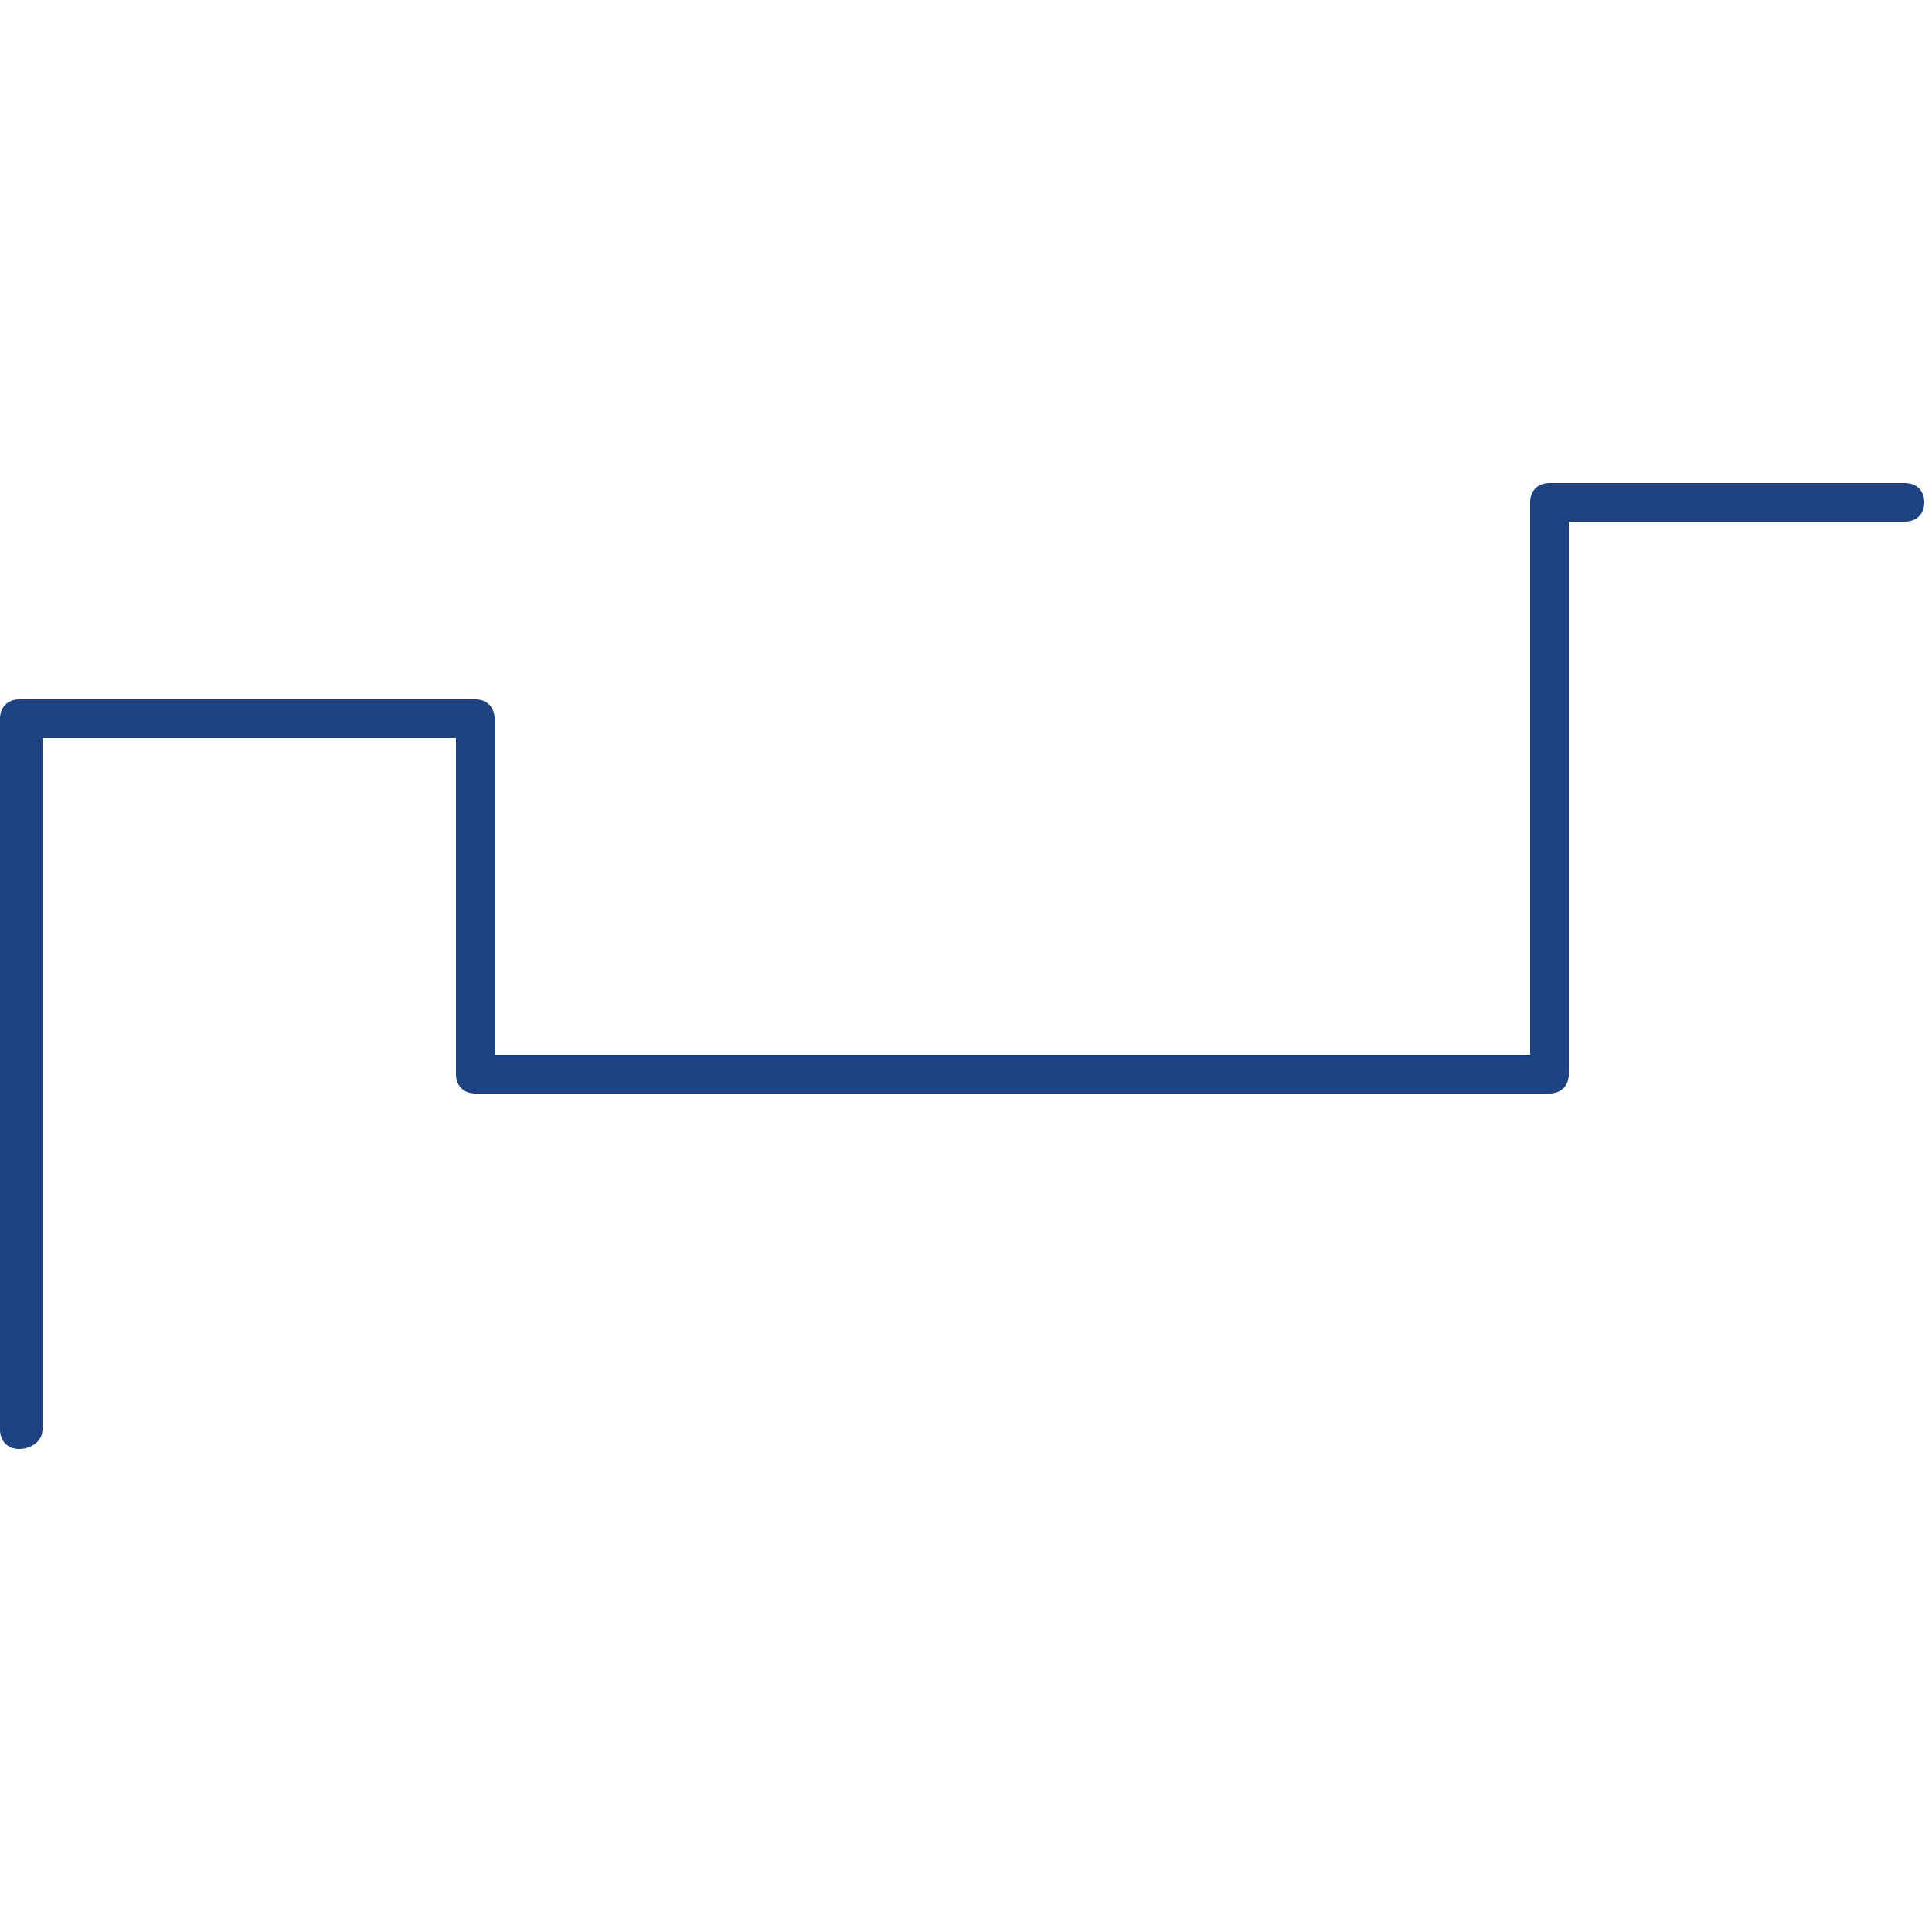
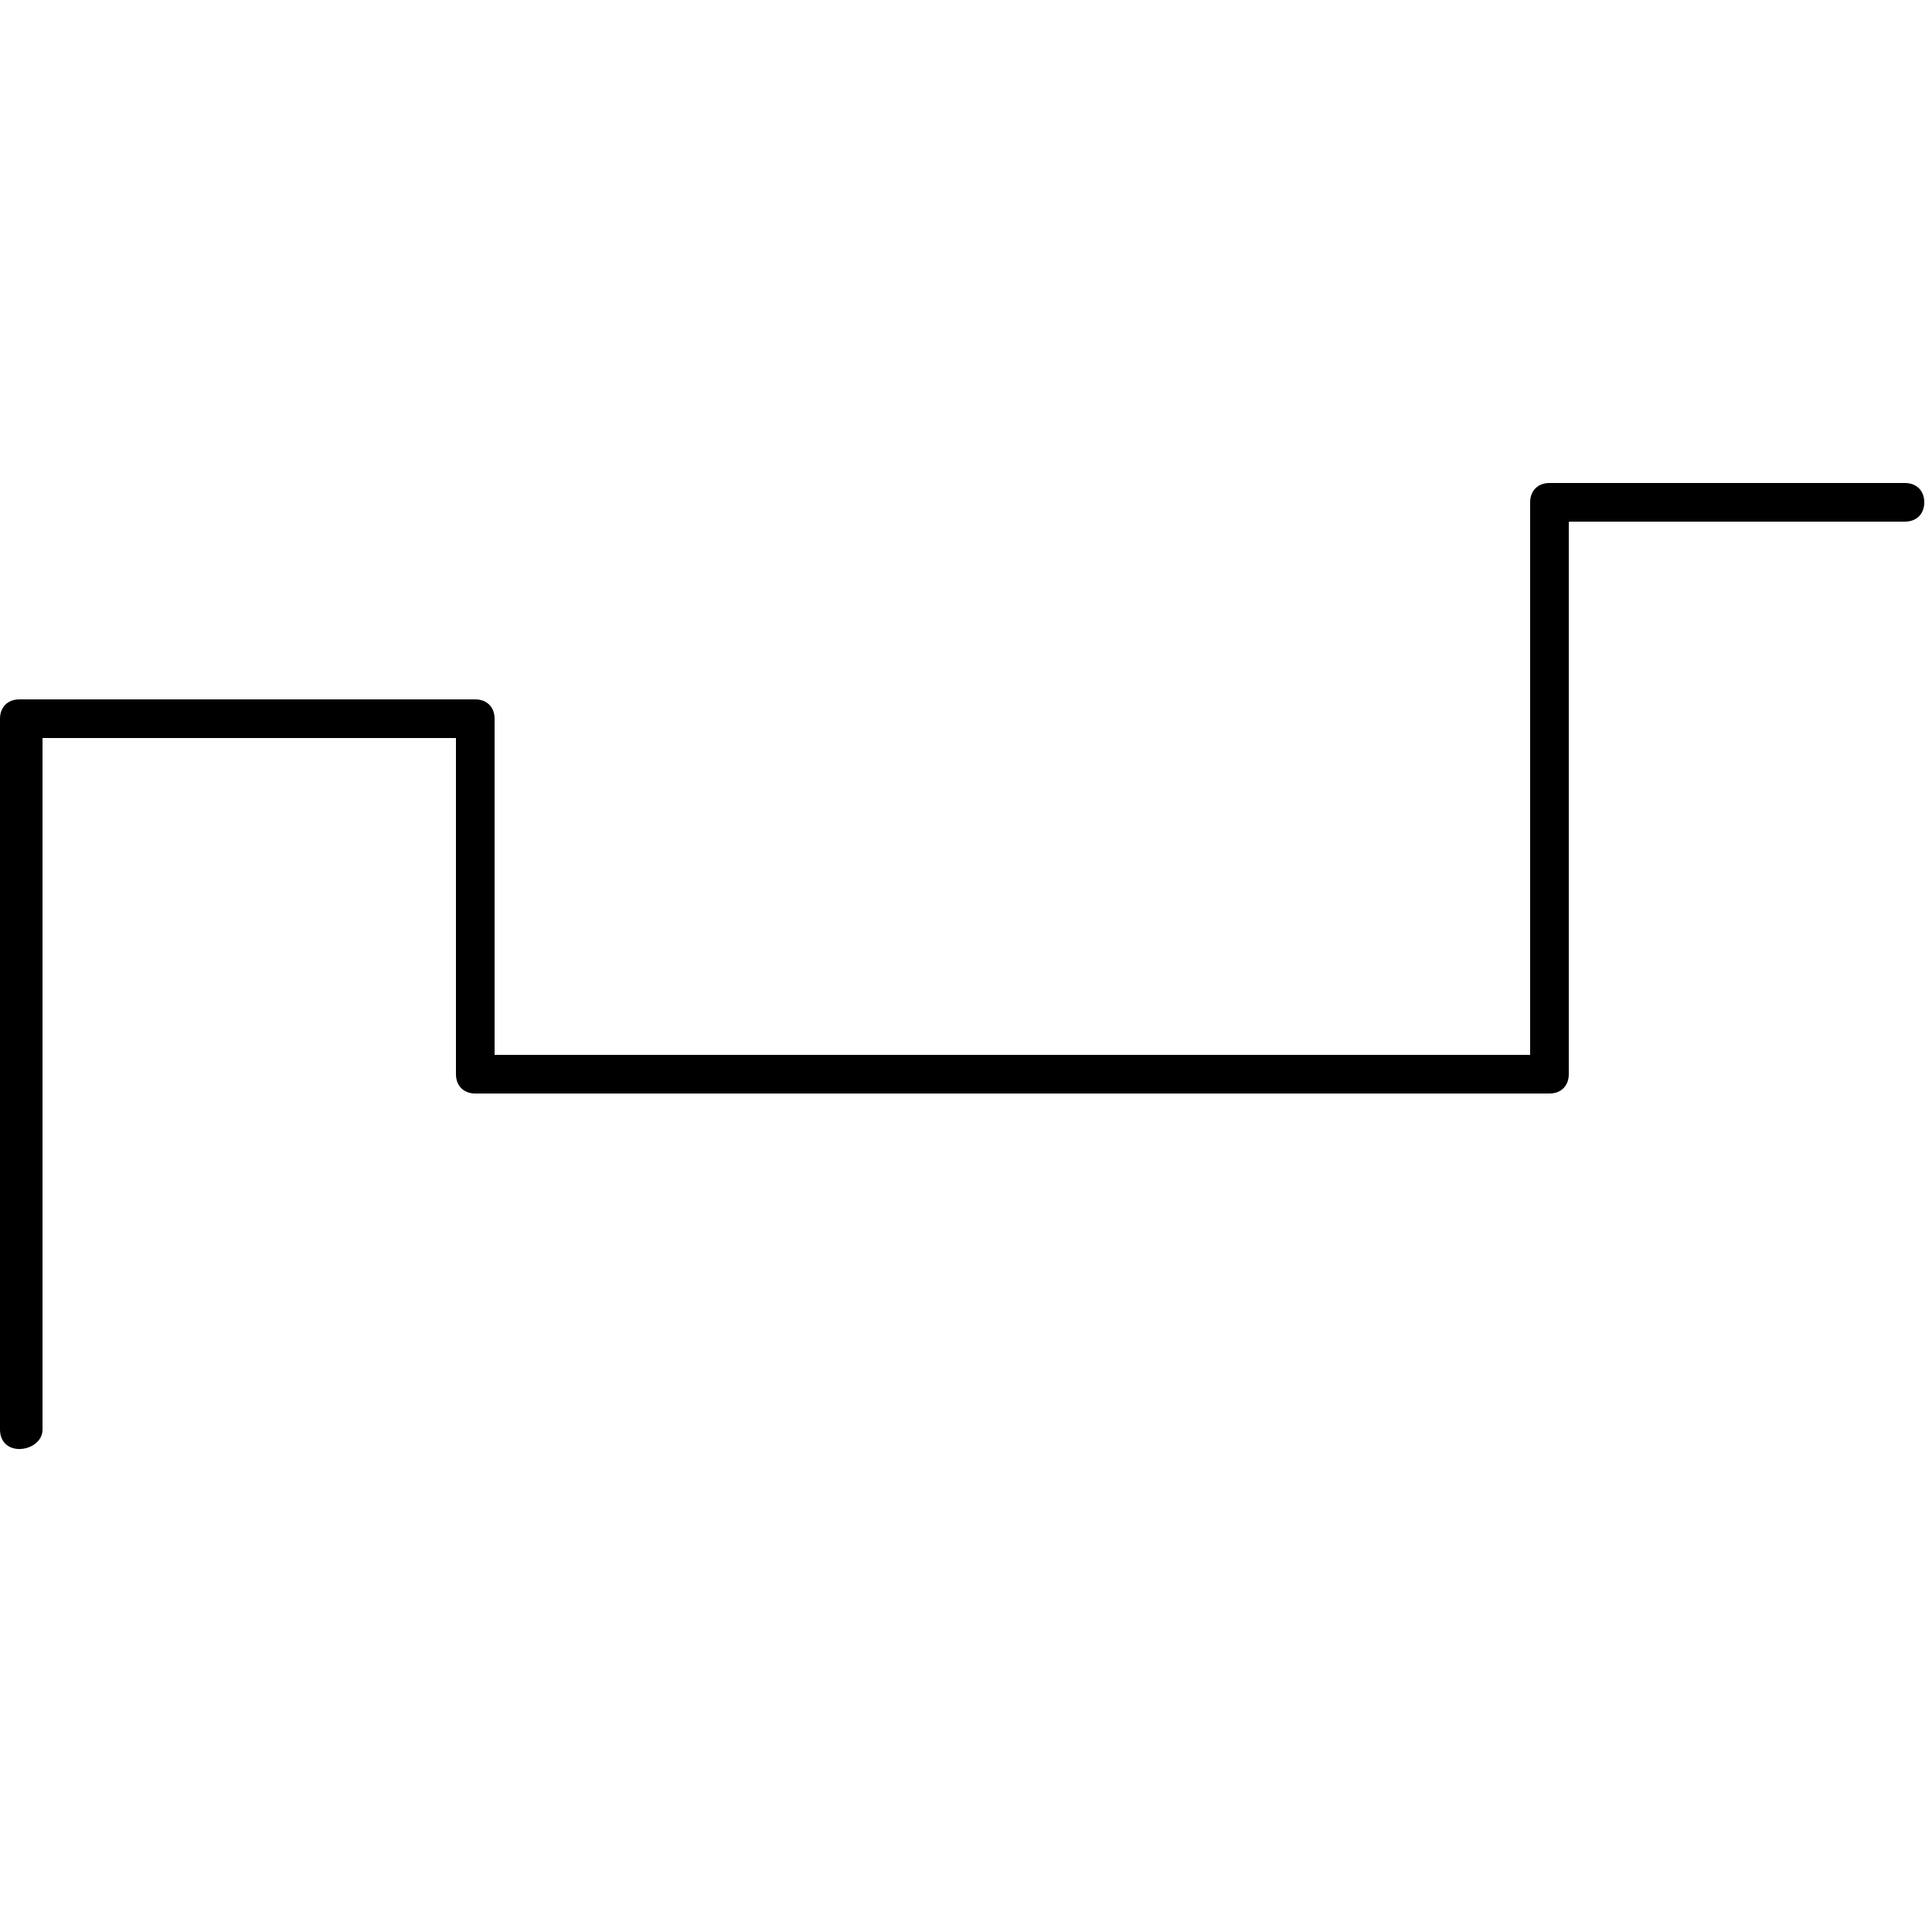
- <svg xmlns="http://www.w3.org/2000/svg" version="1.1" id="Capa_1" x="0px" y="0px" viewBox="0 0 50 50" style="enable-background:new 0 0 50 50;" xml:space="preserve">
-   <style type="text/css">
- 	.st0{fill:#1E4380;}
- </style>
+ <svg xmlns="http://www.w3.org/2000/svg" version="1.1" viewBox="0 0 50 50" xml:space="preserve">
  <path class="st0" d="M0.5,37.5C0.2,37.5,0,37.3,0,37V18.6c0-0.3,0.2-0.5,0.5-0.5h11.8c0.3,0,0.5,0.2,0.5,0.5v8.7h26.8V13  c0-0.3,0.2-0.5,0.5-0.5h9.2c0.3,0,0.5,0.2,0.5,0.5s-0.2,0.5-0.5,0.5h-8.7v14.3c0,0.3-0.2,0.5-0.5,0.5H12.3c-0.3,0-0.5-0.2-0.5-0.5  v-8.7H1.1V37C1.1,37.3,0.8,37.5,0.5,37.5z" />
</svg>
